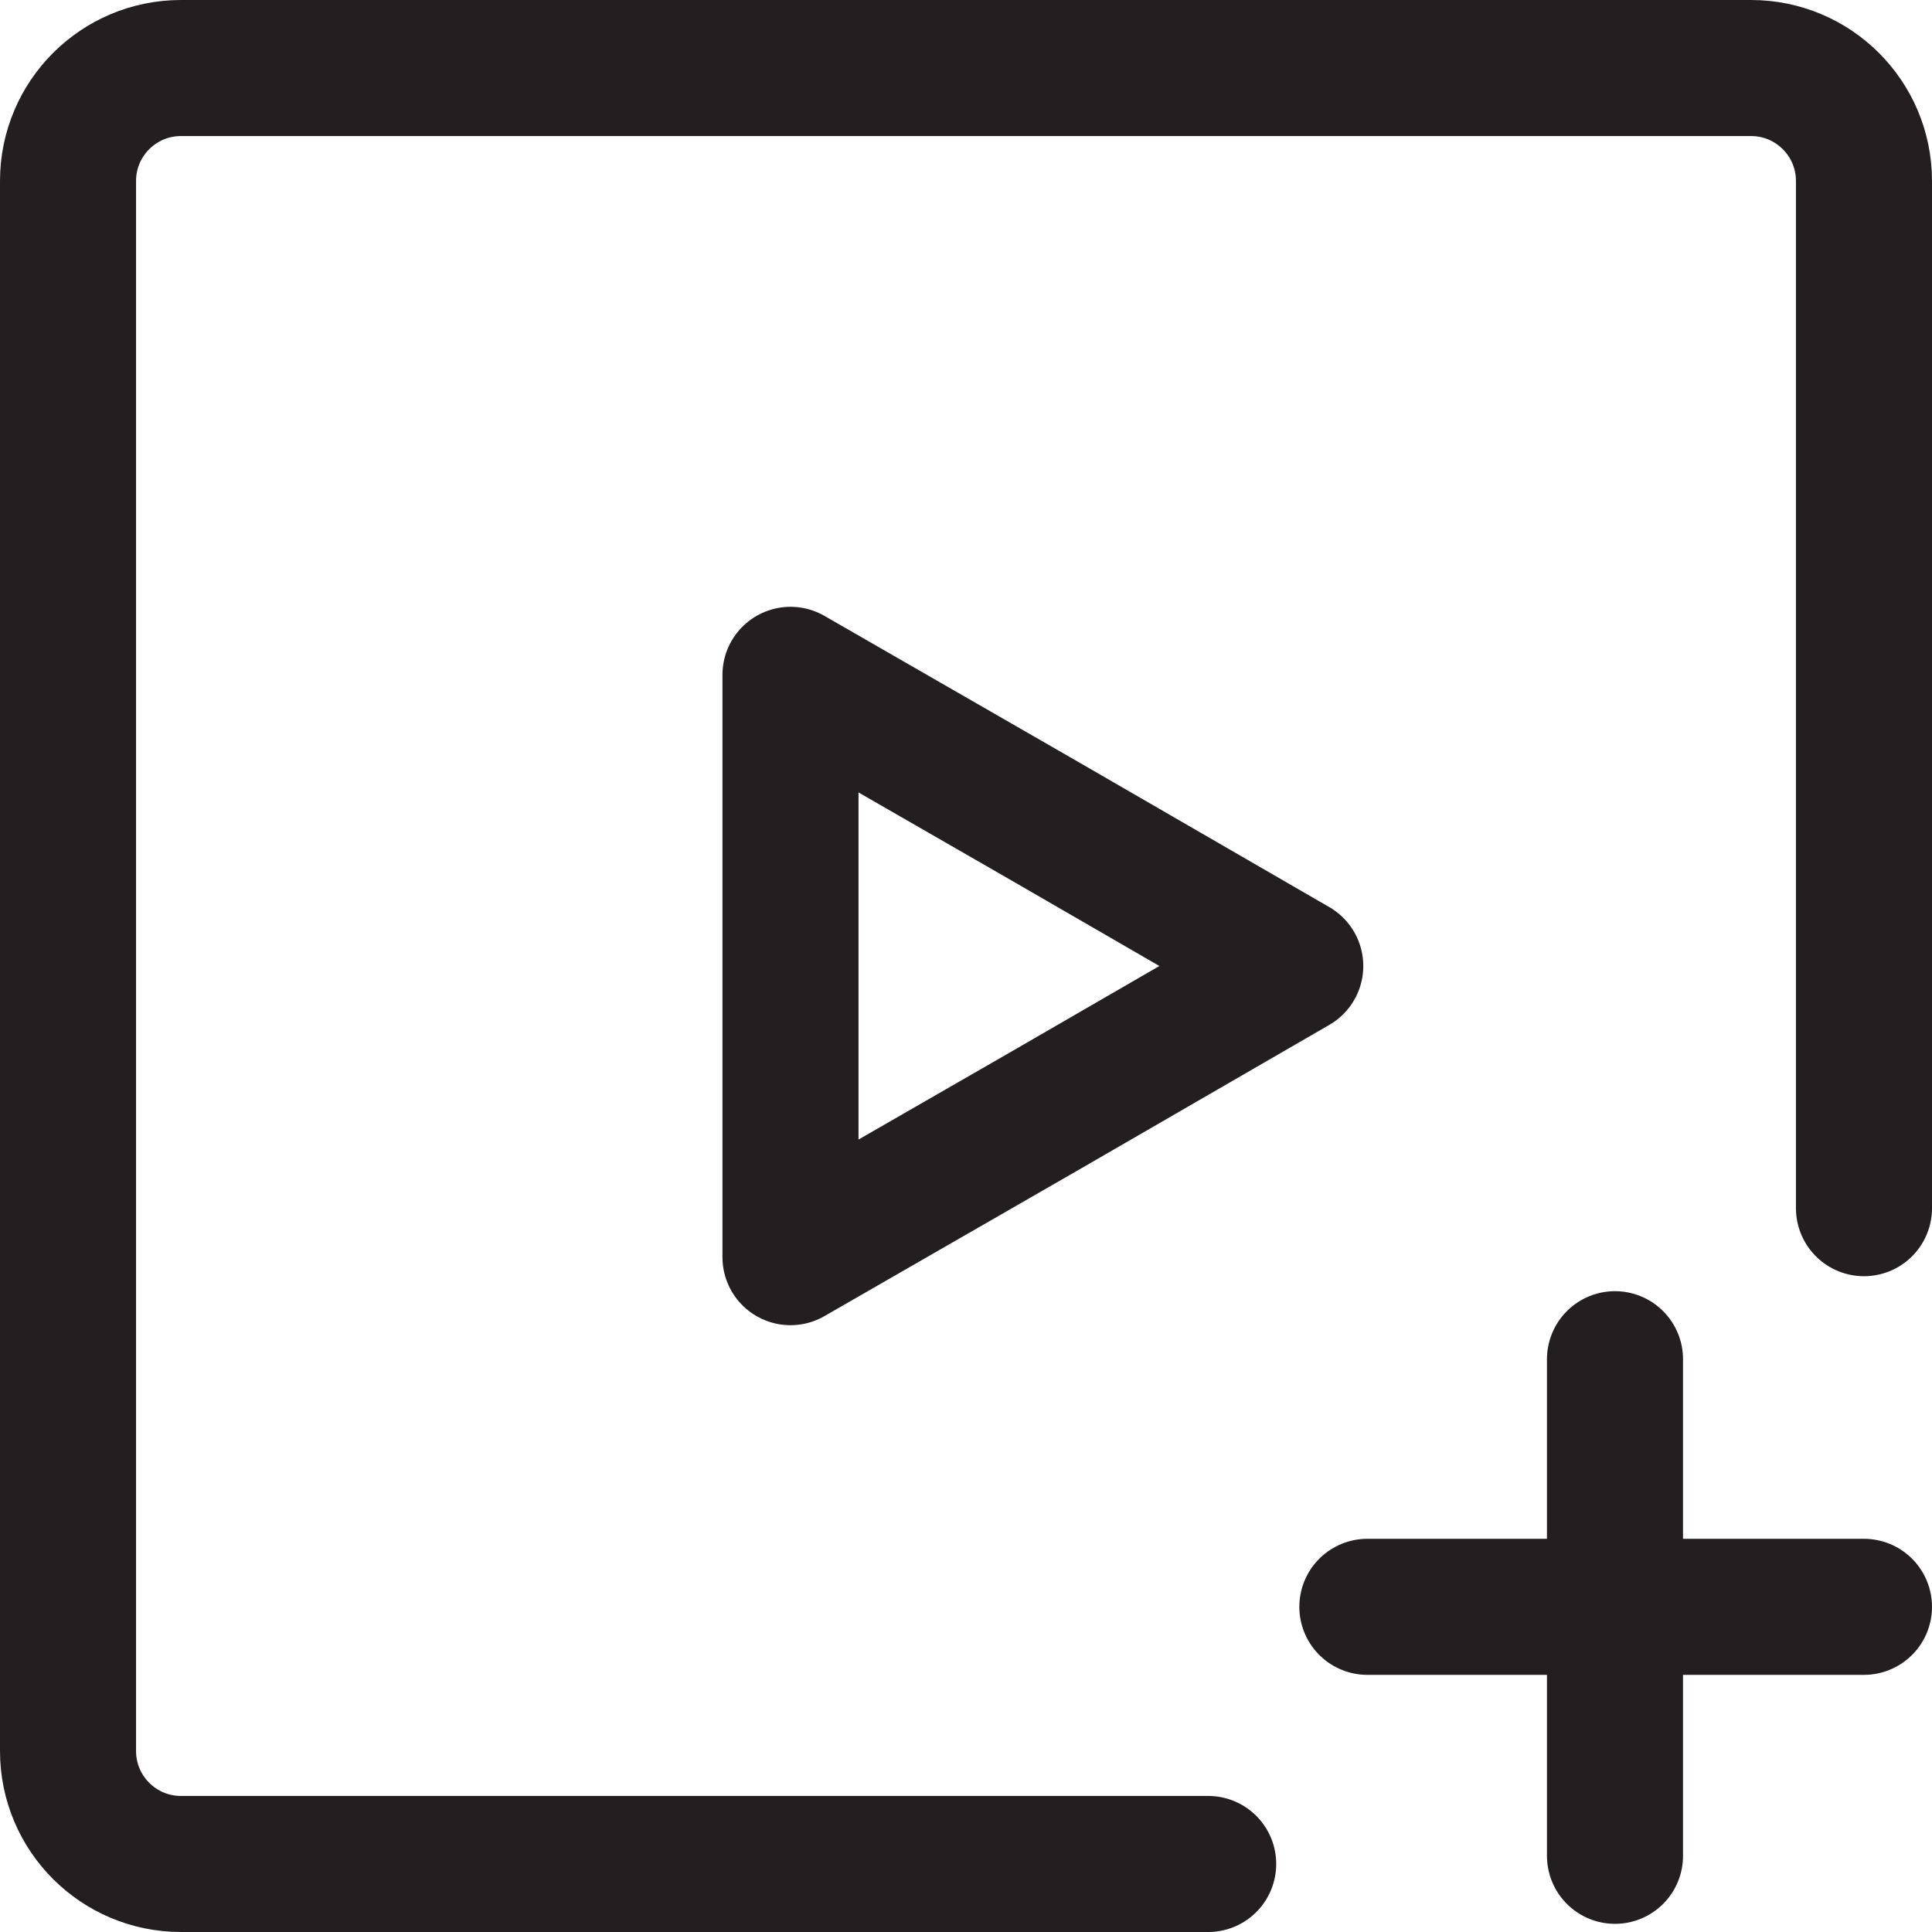
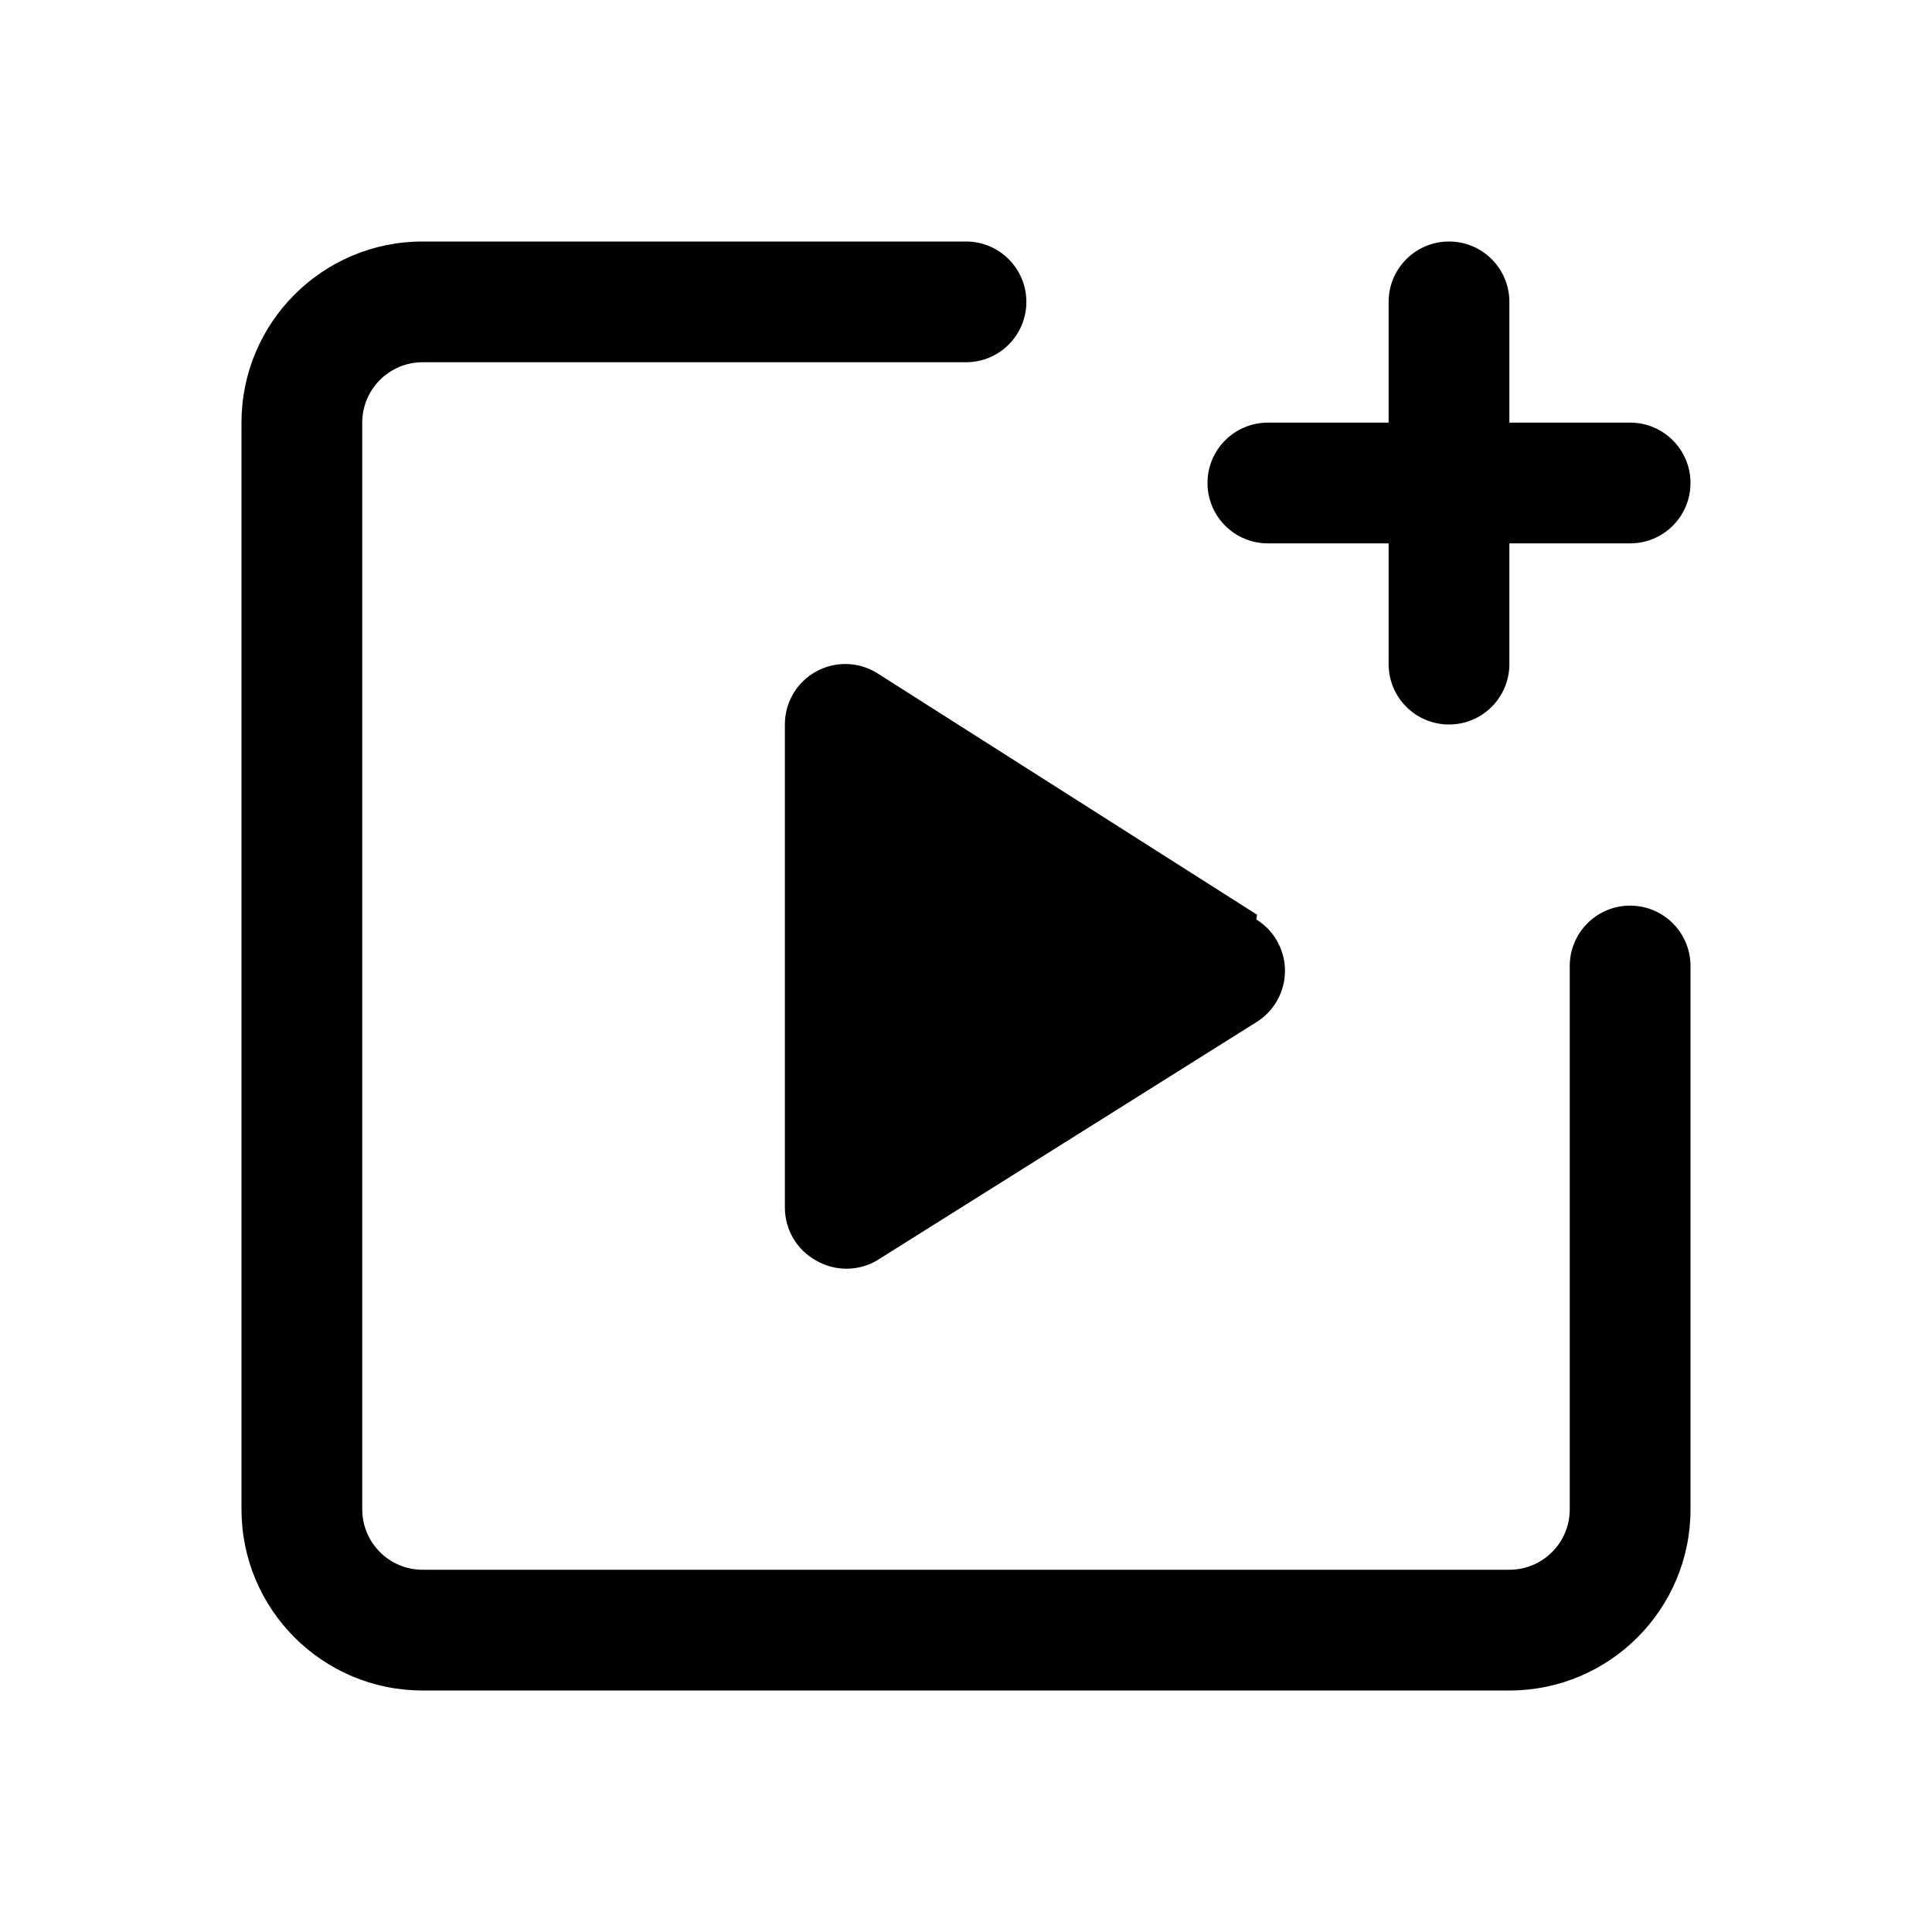
- <svg xmlns="http://www.w3.org/2000/svg" id="Layer_1" data-name="Layer 1" viewBox="0 0 14.2 14.2">
-   <defs>
-     <style>.cls-1,.cls-2{fill:none;stroke:#231f20;stroke-linecap:round;}.cls-1{stroke-linejoin:round;}.cls-2{stroke-miterlimit:10;}</style>
-   </defs>
-   <polygon class="cls-1" points="9.52 7.1 7.67 8.17 5.81 9.24 5.81 7.1 5.81 4.96 7.67 6.03 9.52 7.1" />
-   <path class="cls-2" d="M13.7,8.88V1.33A.83.83,0,0,0,12.87.5H1.33a.83.83,0,0,0-.83.83V12.87a.83.83,0,0,0,.83.83H8.88" />
-   <line class="cls-2" x1="11.87" y1="9.99" x2="11.87" y2="13.64" />
-   <line class="cls-2" x1="13.7" y1="11.81" x2="10.05" y2="11.81" />
+ <svg xmlns="http://www.w3.org/2000/svg" viewBox="0 0 32 32">
+   <g id="video">
+     <path d="M25,28H7a3,3,0,0,1-3-3V7A3,3,0,0,1,7,4h9a1,1,0,0,1,0,2H7A1,1,0,0,0,6,7V25a1,1,0,0,0,1,1H25a1,1,0,0,0,1-1V16a1,1,0,0,1,2,0v9A3,3,0,0,1,25,28ZM27,7H25V5a1,1,0,0,0-2,0V7H21a1,1,0,0,0,0,2h2v2a1,1,0,0,0,2,0V9h2a1,1,0,0,0,0-2Zm-6.18,8.15-6.29-4a1,1,0,0,0-1.53.85V20a1,1,0,0,0,.52.88,1,1,0,0,0,1,0l6.29-3.95a1,1,0,0,0,0-1.7Z" />
+   </g>
</svg>
